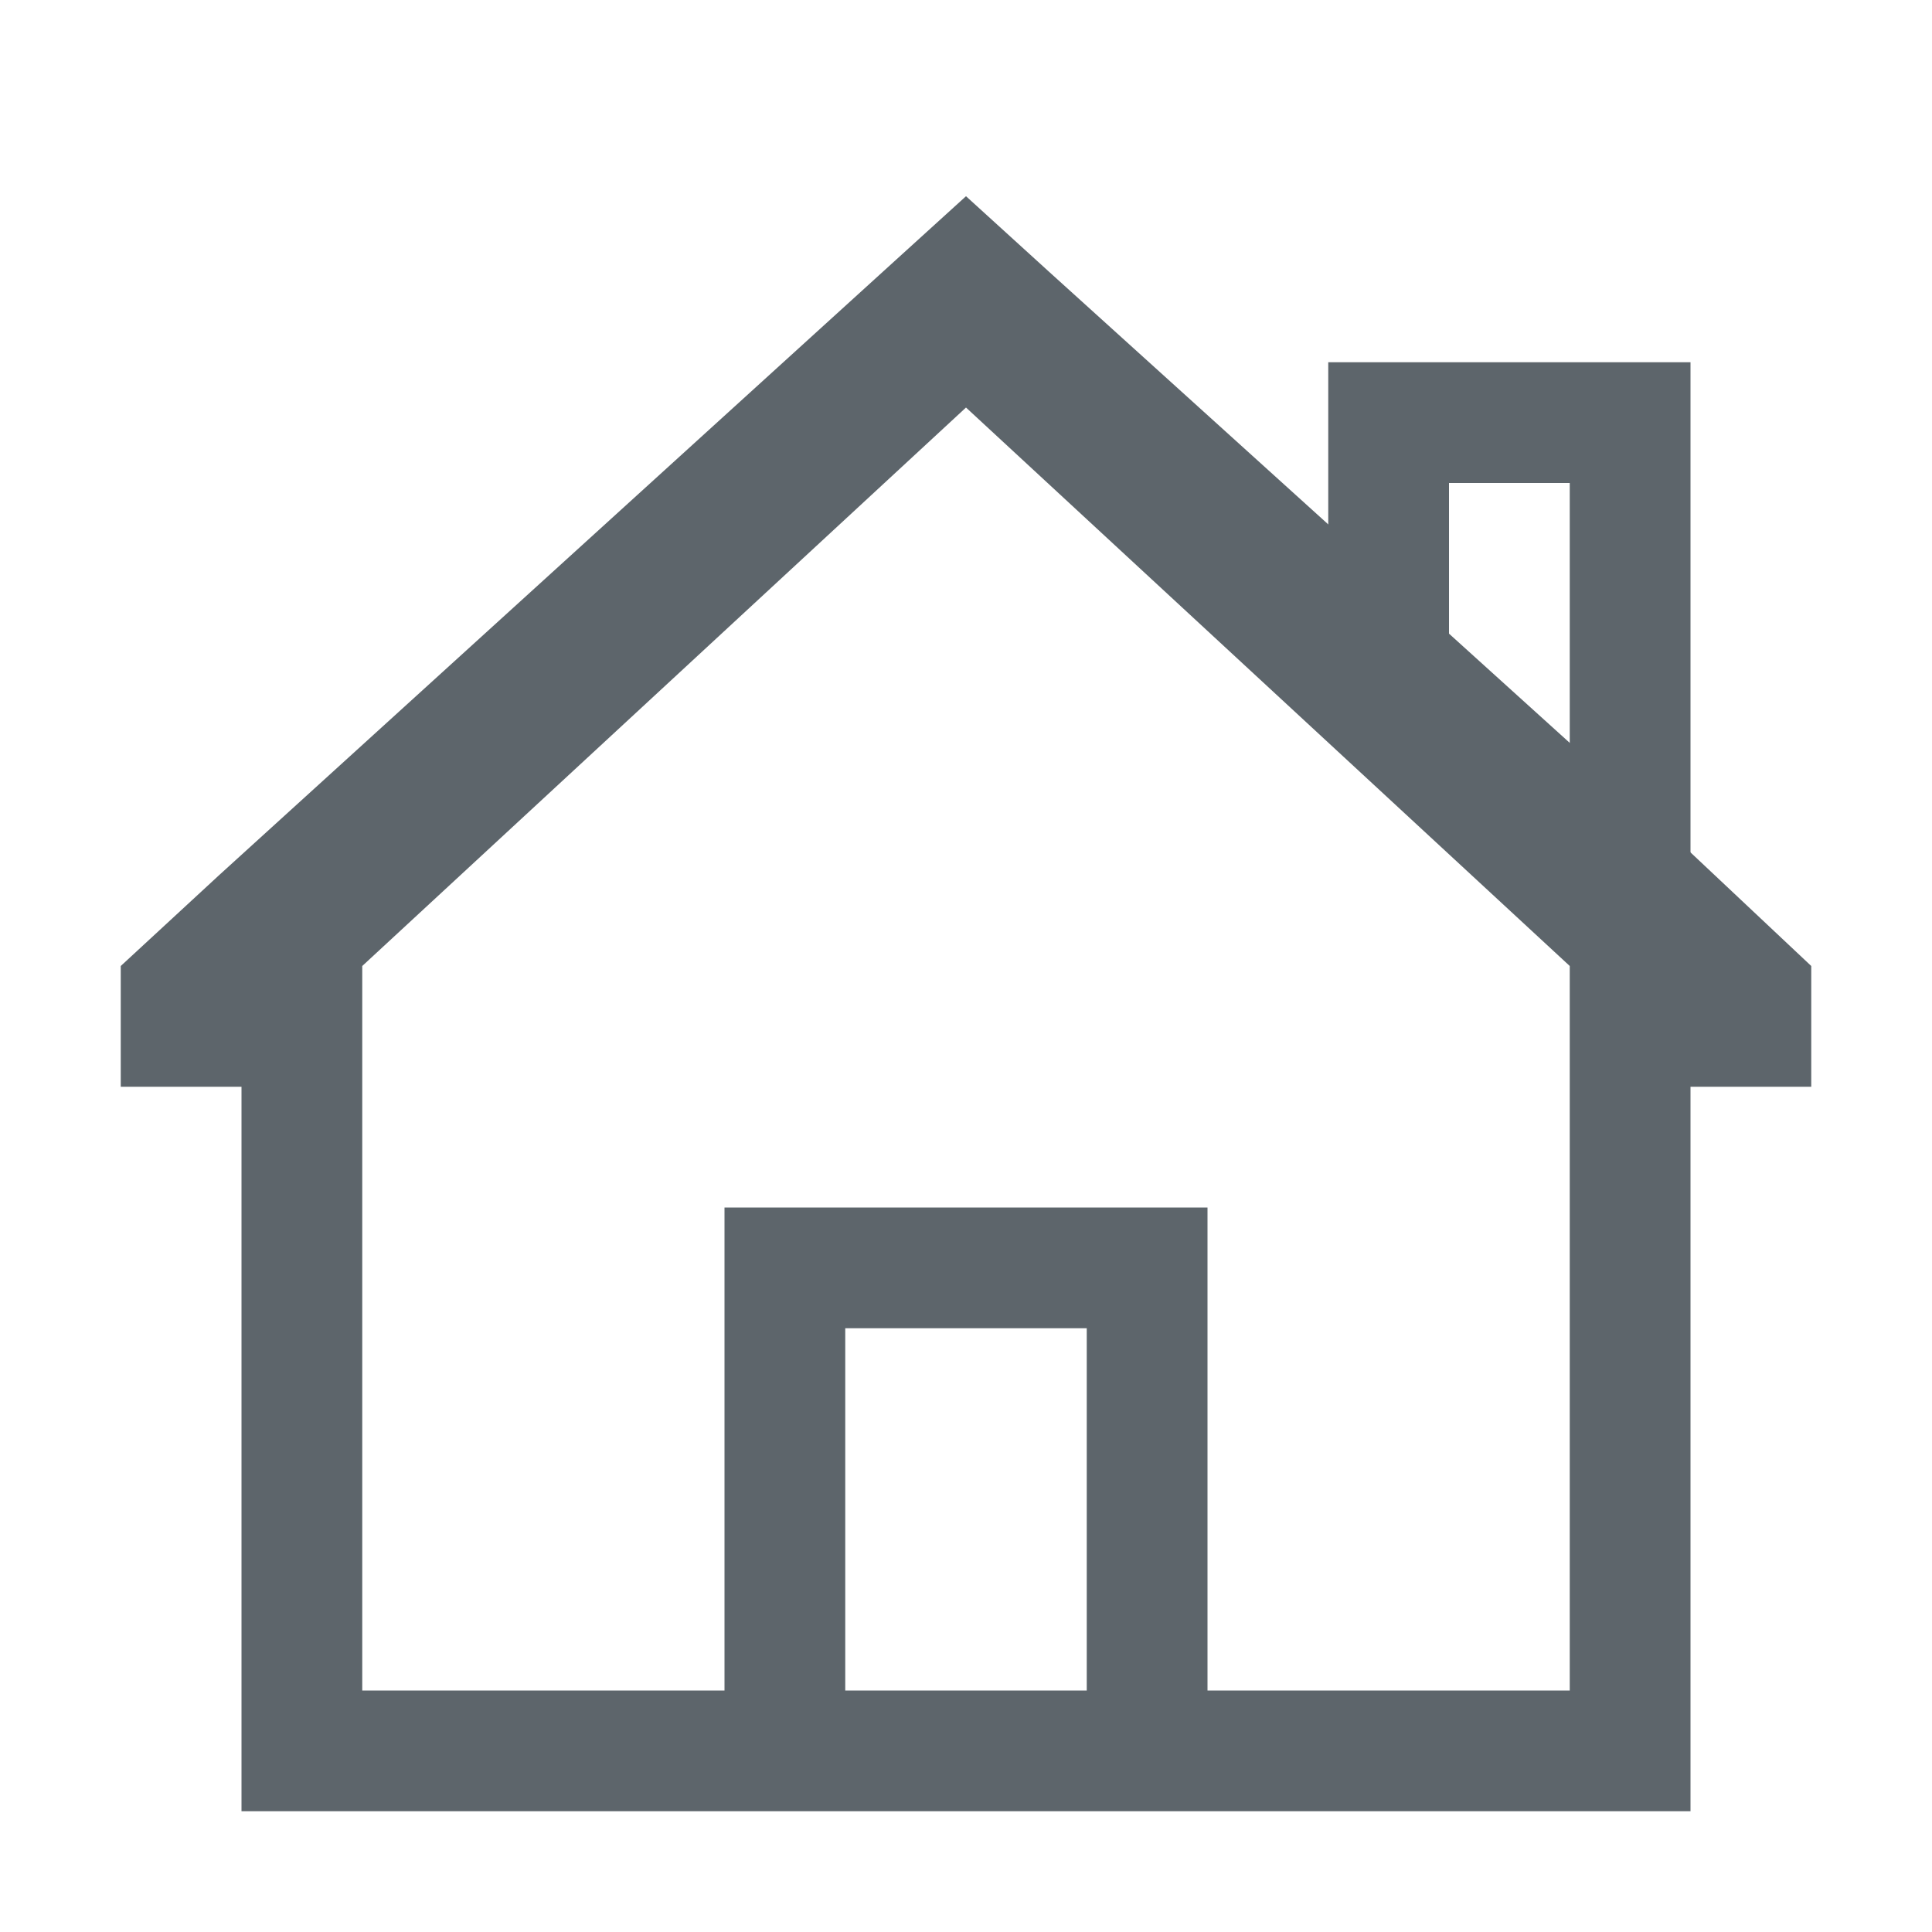
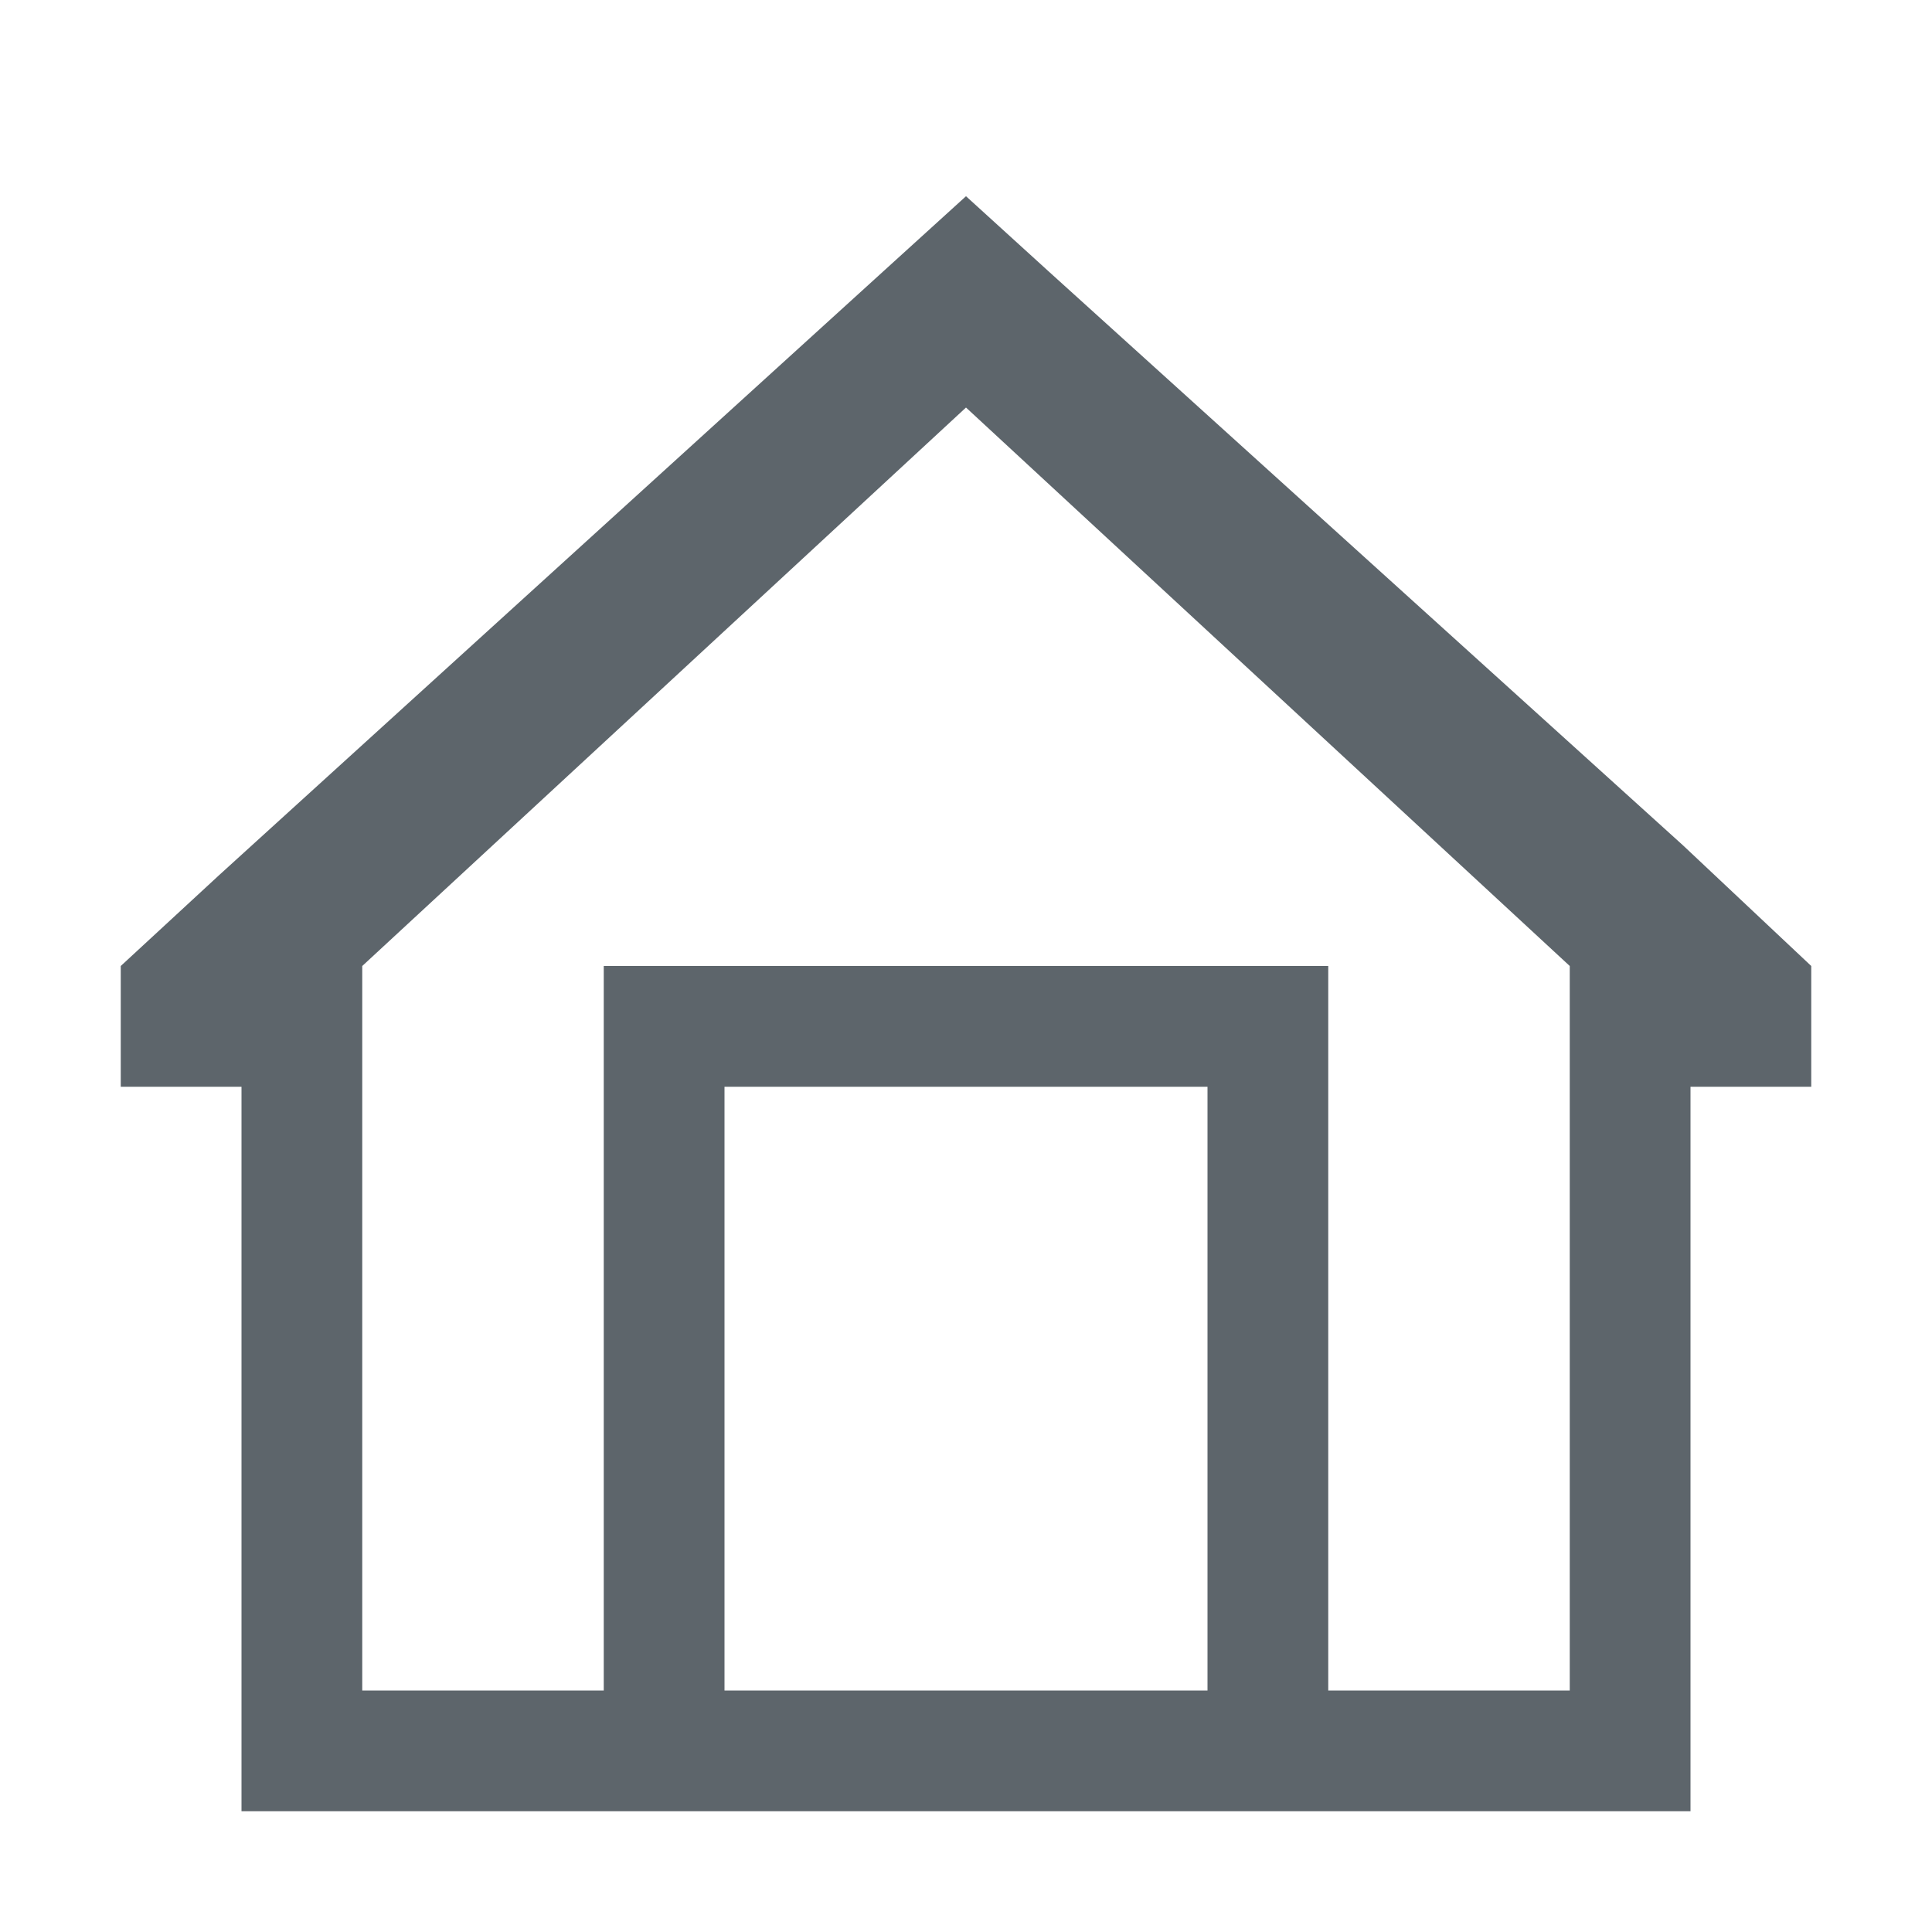
- <svg xmlns="http://www.w3.org/2000/svg" width="16" height="16" enable-background="new">
-   <defs>
+ <svg xmlns="http://www.w3.org/2000/svg" width="16" height="16" enable-background="new" version="1.1" id="svg13">
+   <defs id="defs5">
    <filter id="a" color-interpolation-filters="sRGB">
-       <feBlend mode="darken" in2="BackgroundImage" />
+       <feBlend mode="darken" in2="BackgroundImage" id="feBlend2" />
    </filter>
  </defs>
-   <g fill="#5d656b">
-     <path d="M8 1.625l-.688.625-5.5 5L1 8v1h1v6h12V9h1V8l-1.063-1-5.25-4.75zm0 1.75L13 8v6h-3v-4H6v4H3V8zM7 11h2v3H7z" />
-     <path style="marker:none" d="M11 3v2.25l1 .844V4h1v2.906l1 .844V3h-3z" color="#000" overflow="visible" fill-rule="evenodd" enable-background="accumulate" />
+   <g fill="#5d656b" id="g11">
+     <path d="M 8,1.625 7.312,2.25 1.812,7.25 1,8 v 1 h 1 v 6 H 14 V 9 h 1 V 8 L 13.937,7 8.687,2.25 Z M 8,3.375 13,8 v 6 H 11 V 8 H 5 v 6 H 3 V 8 Z M 6,9 h 4 v 5 H 6 Z" id="path7" />
  </g>
</svg>
